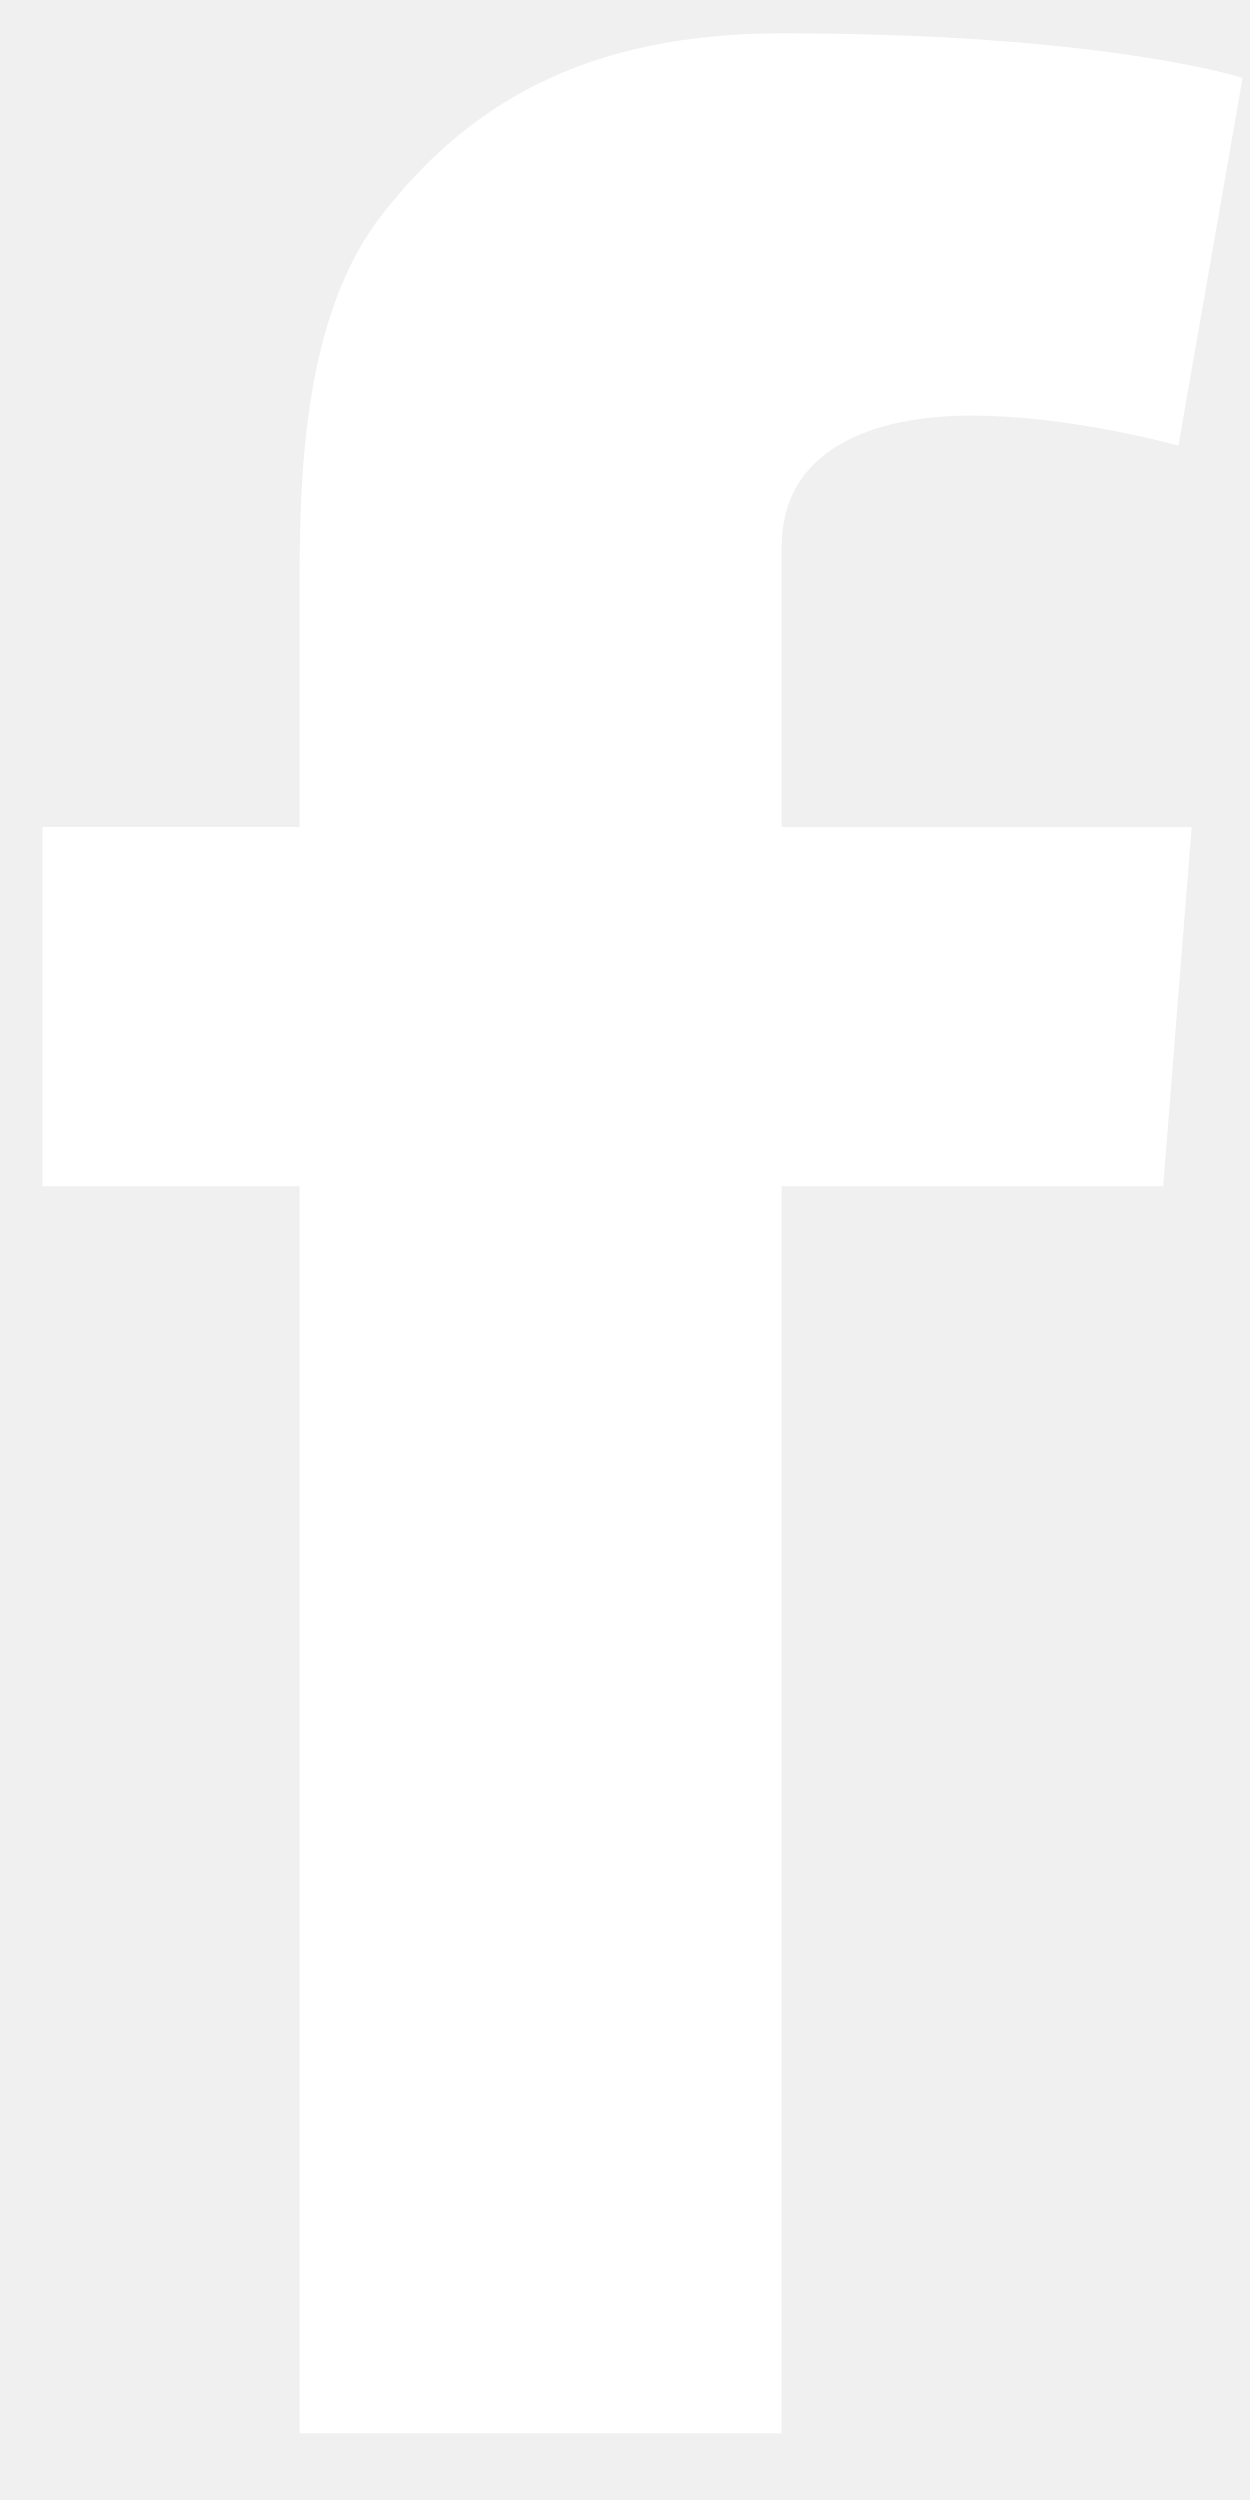
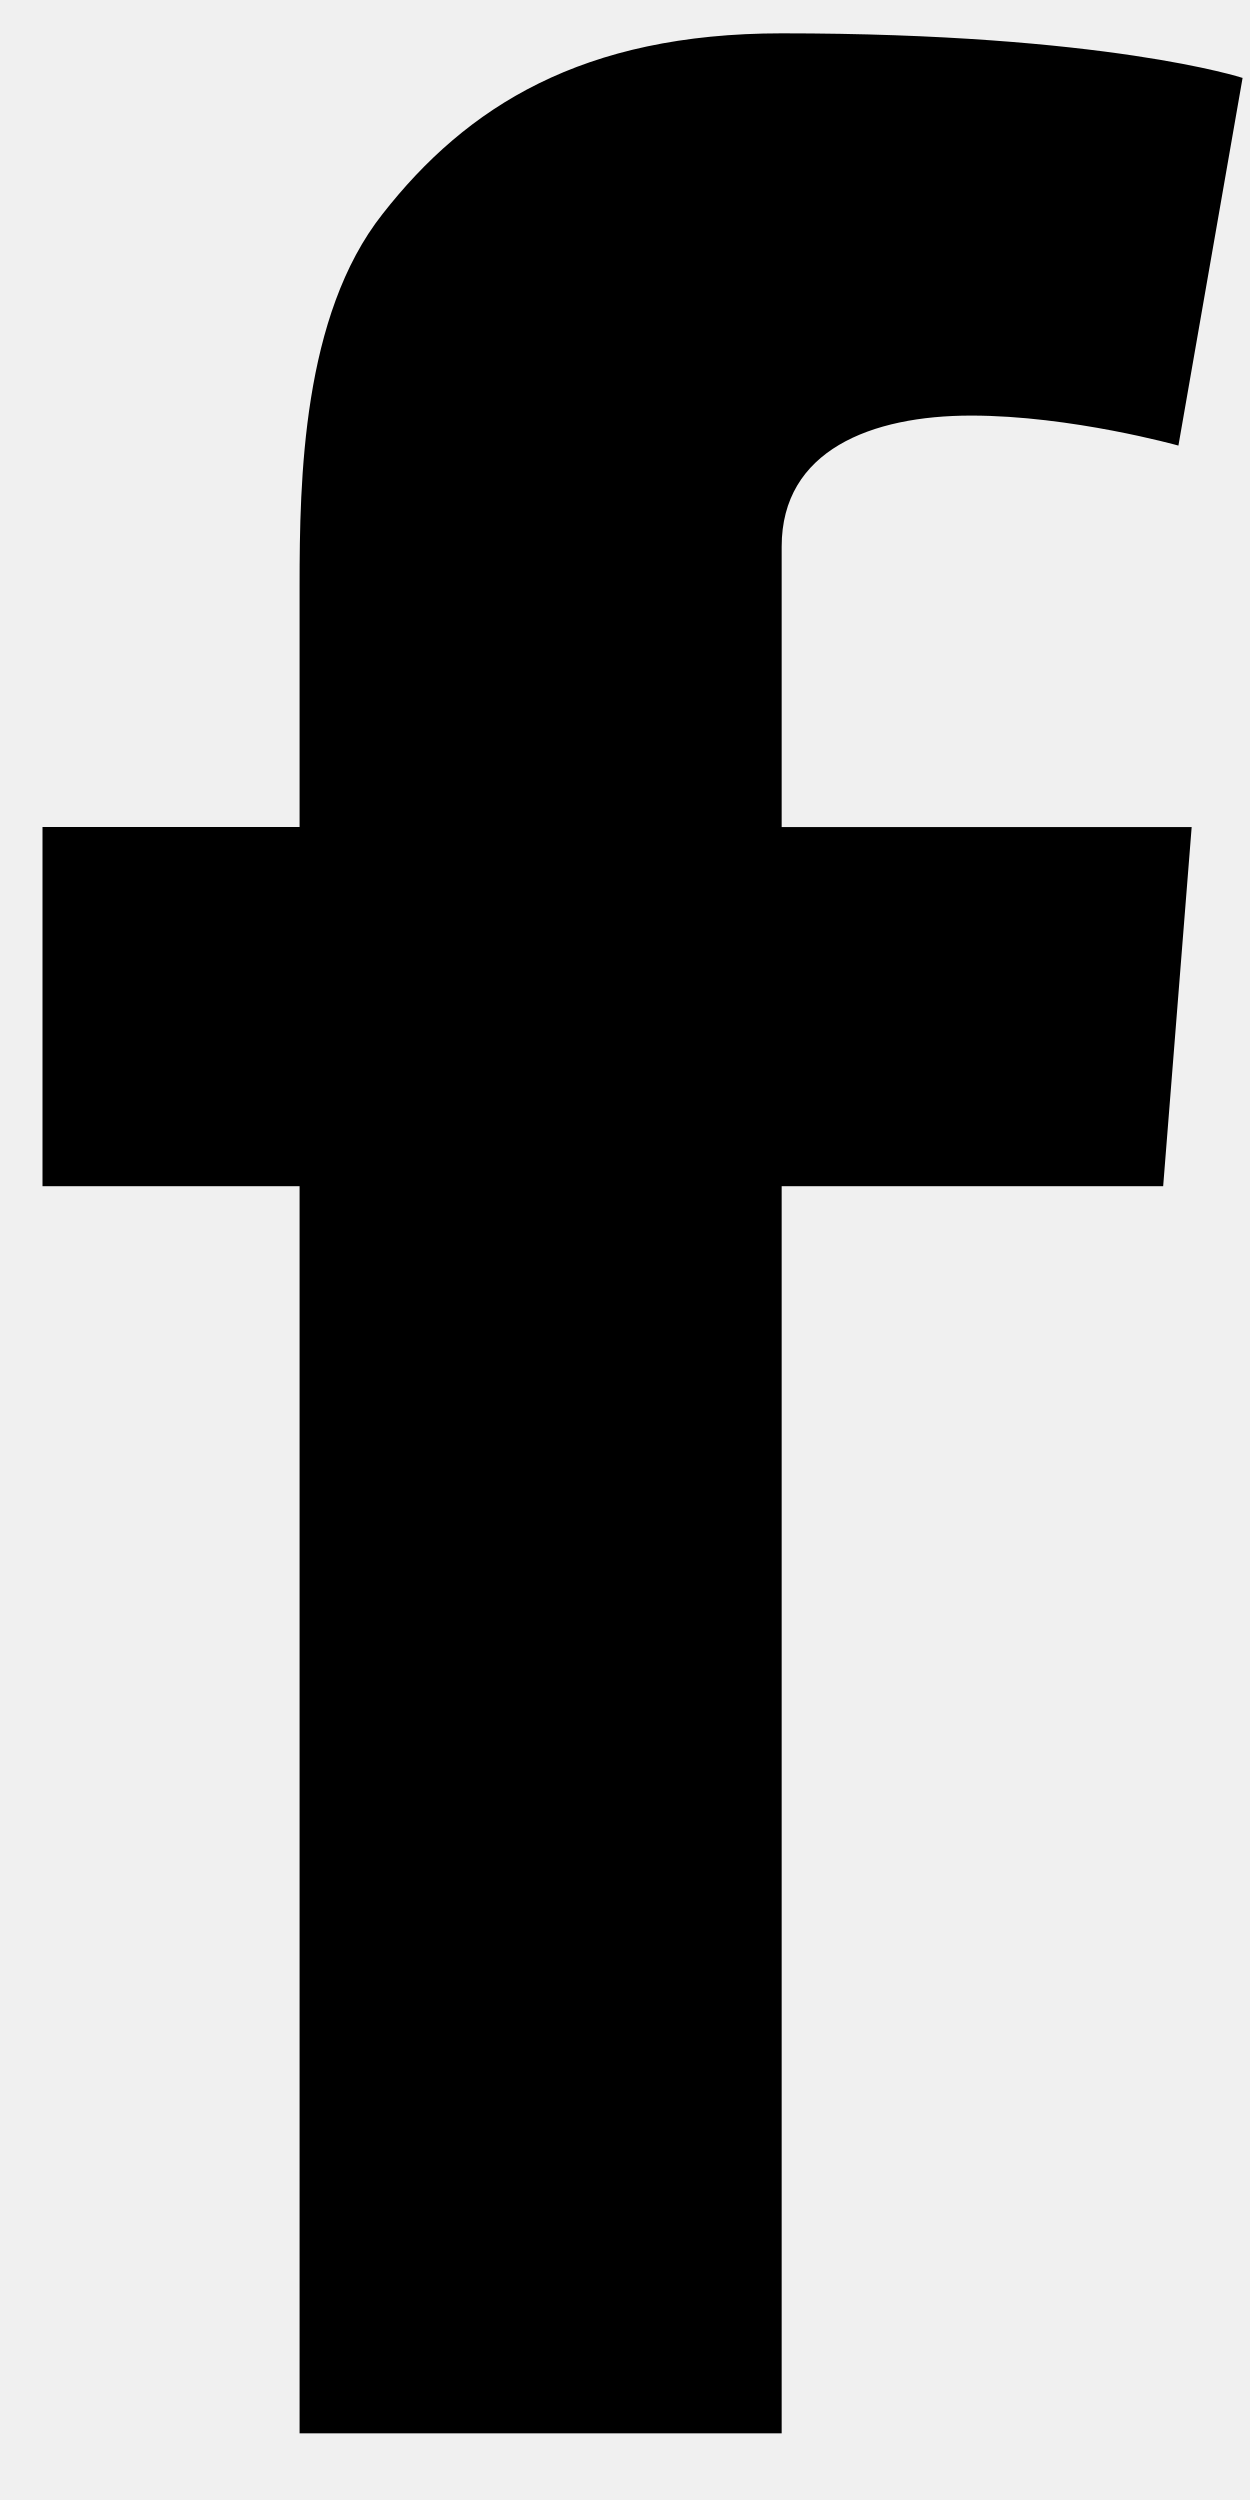
<svg xmlns="http://www.w3.org/2000/svg" width="15" height="30" viewBox="0 0 15 30">
-   <path fill="#FFF" fill-rule="evenodd" d="M3.595 9.925V7.032c0-1.277.033-3.244.995-4.463C5.6 1.277 6.99.4 9.38.4c3.892 0 5.531.535 5.531.535l-.77 4.412s-1.287-.36-2.487-.36c-1.198 0-2.274.416-2.274 1.572v3.366h4.92l-.342 4.309H9.38V29.2H3.595V14.234H.51v-4.31h3.085z" />
+   <path fill="currentColor" fill-rule="evenodd" d="M3.595 9.925V7.032c0-1.277.033-3.244.995-4.463C5.6 1.277 6.99.4 9.38.4c3.892 0 5.531.535 5.531.535l-.77 4.412s-1.287-.36-2.487-.36c-1.198 0-2.274.416-2.274 1.572v3.366h4.92l-.342 4.309H9.38V29.2H3.595V14.234H.51v-4.31h3.085z" />
</svg>
